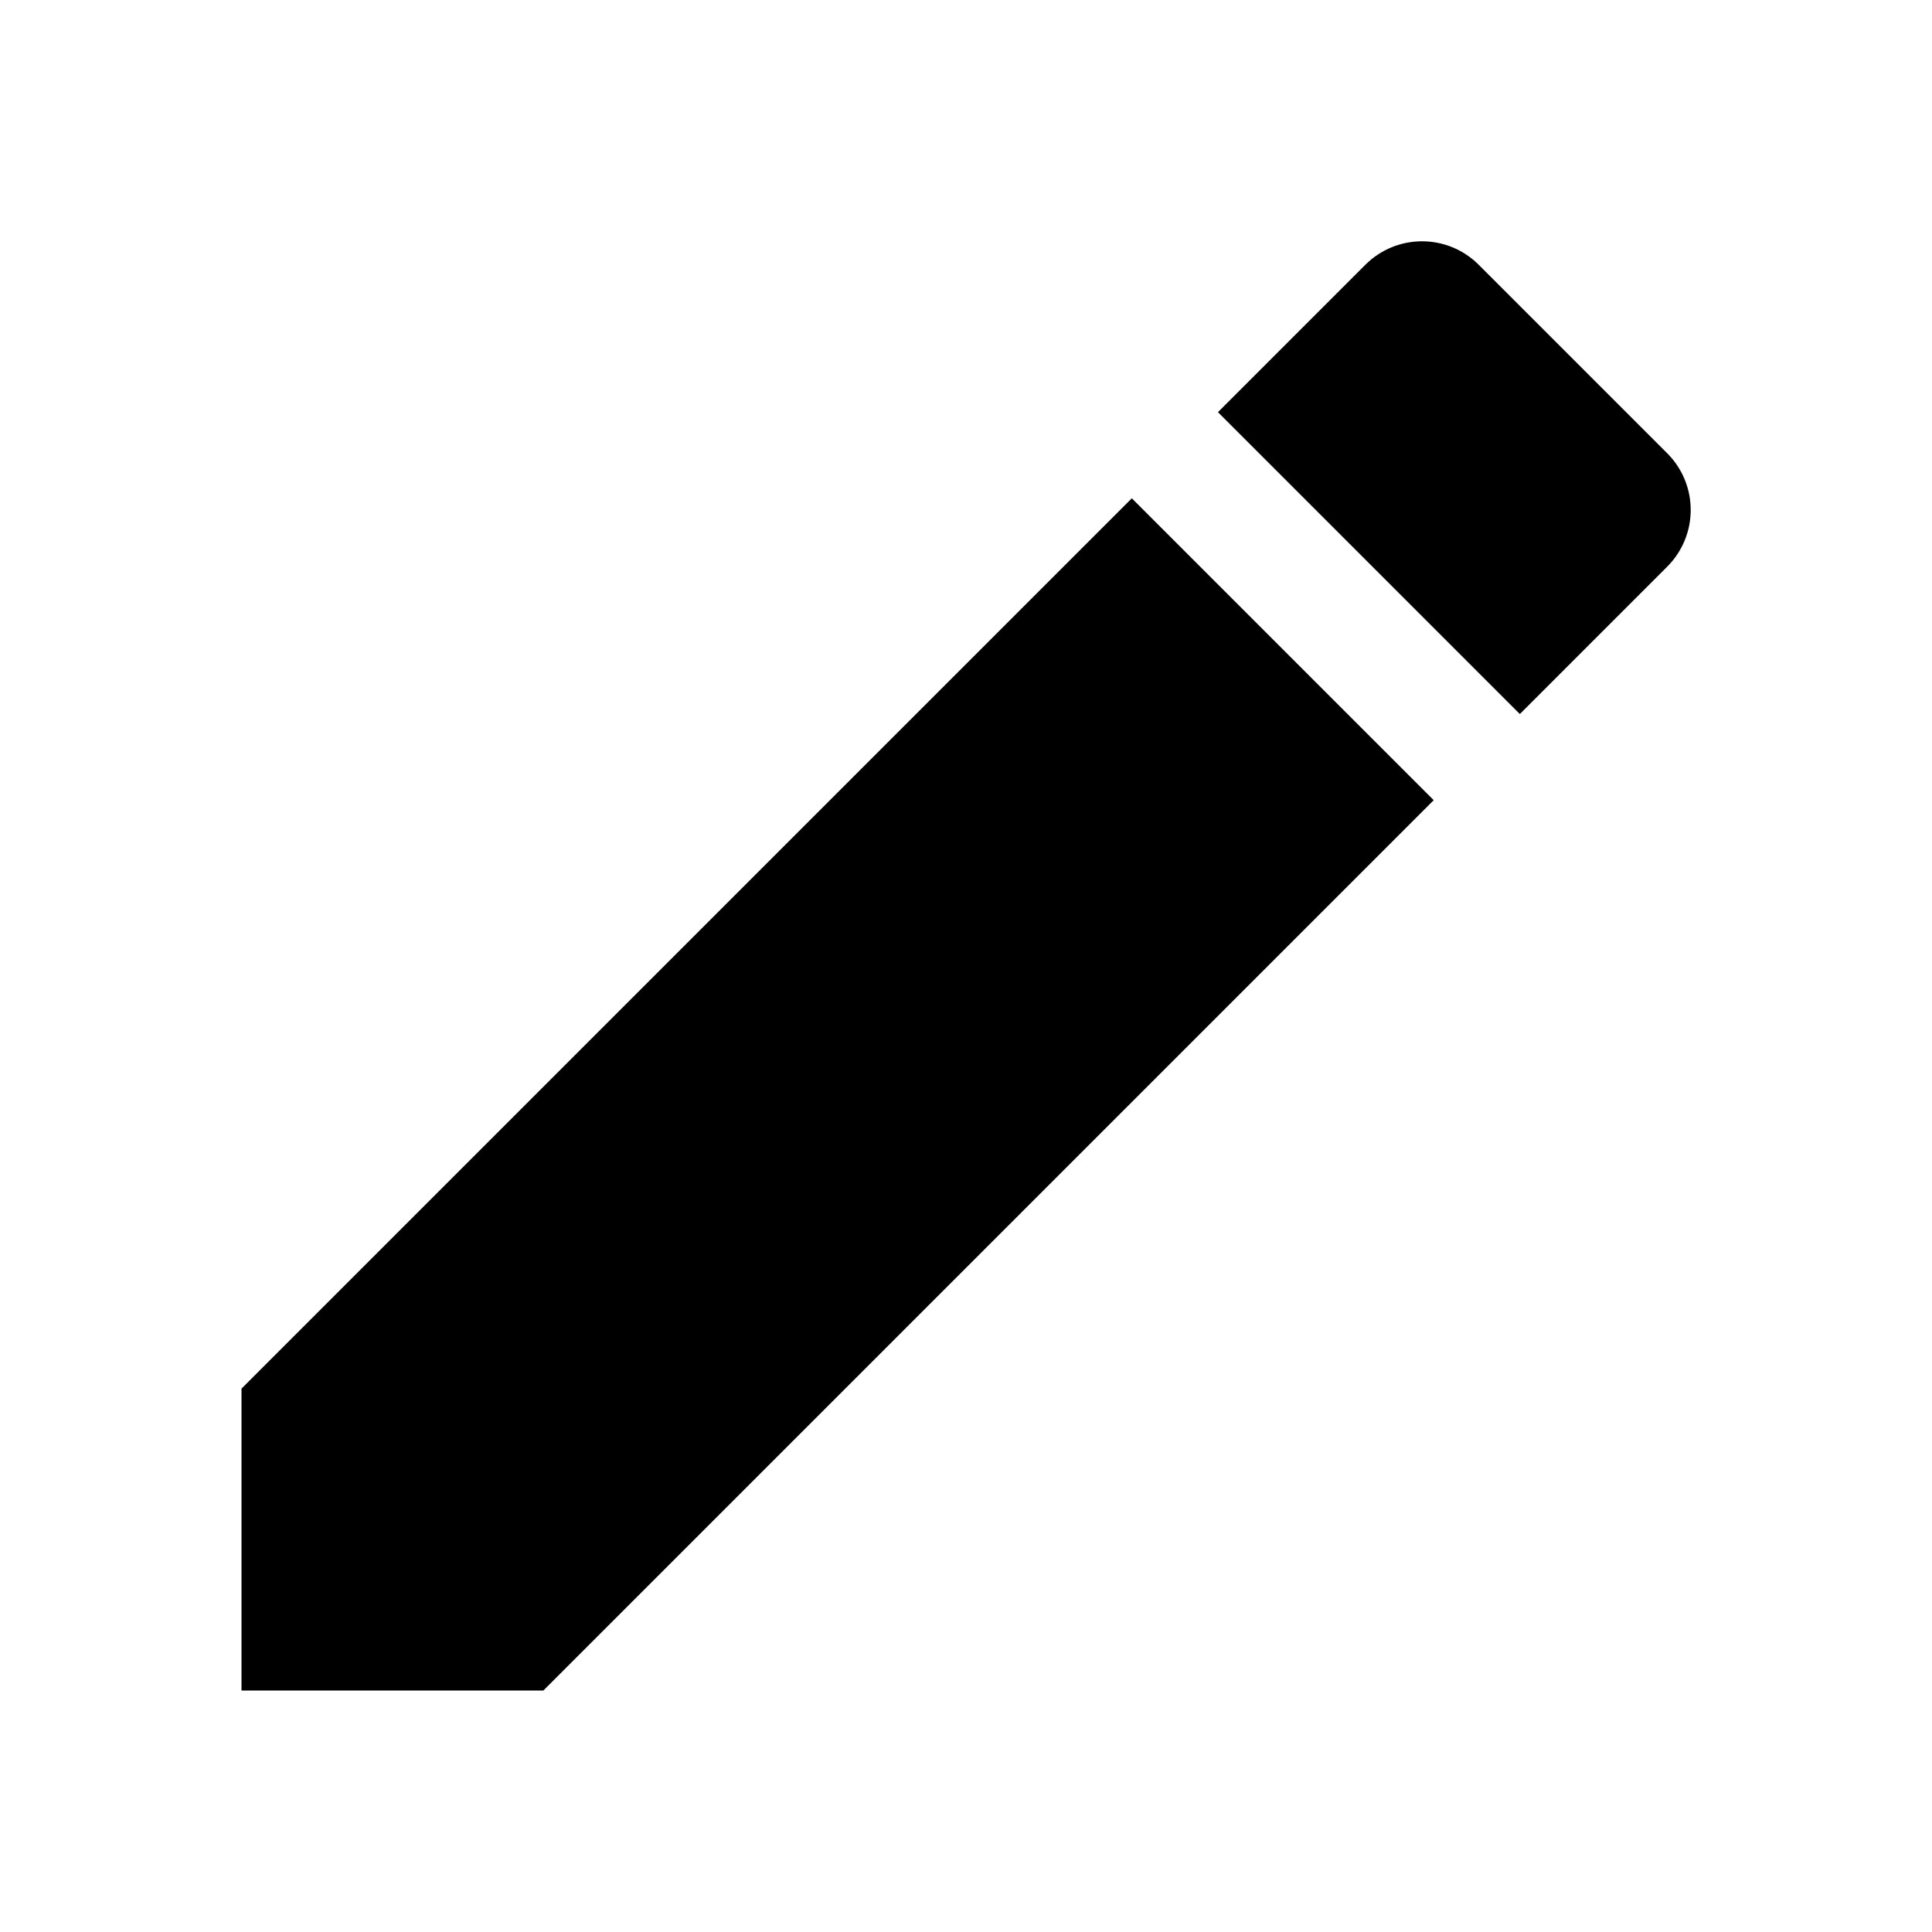
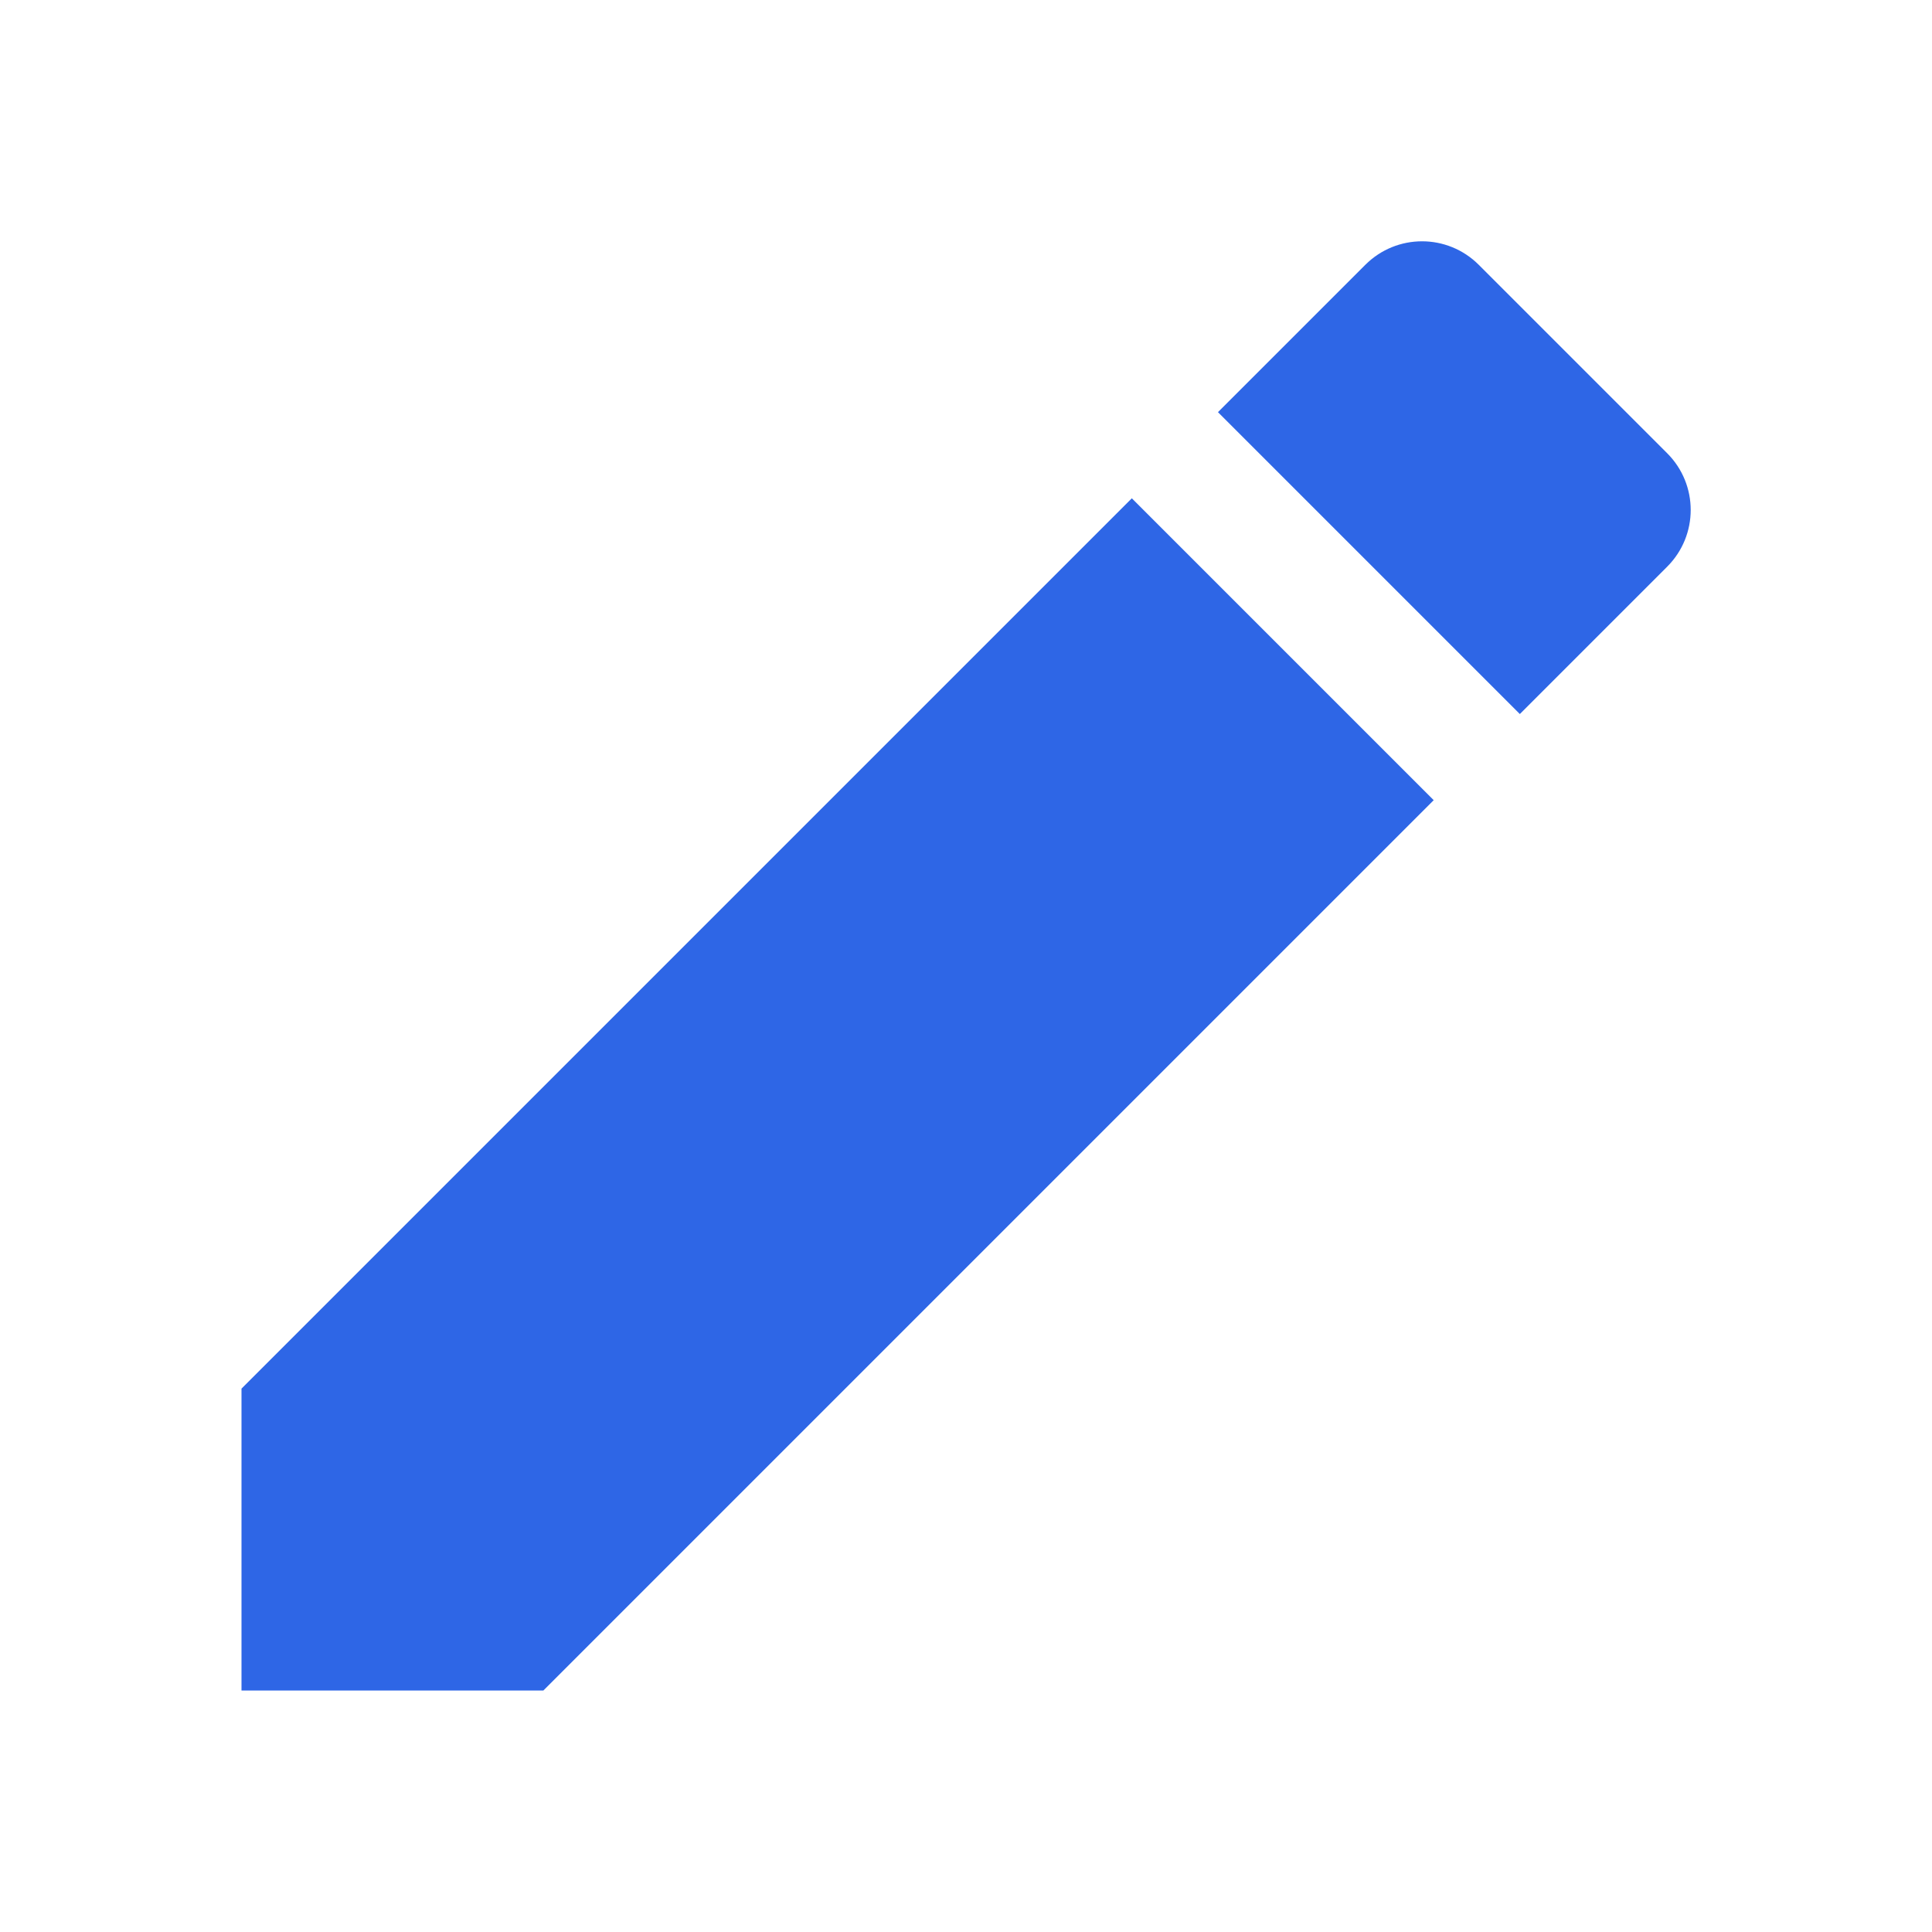
<svg xmlns="http://www.w3.org/2000/svg" width="24" height="24" viewBox="0 0 24 24" fill="none">
-   <path d="M3 17.25V21H6.75L17.81 9.94L14.06 6.19L3 17.25ZM20.71 7.04C21.1 6.65 21.1 6.02 20.71 5.63L18.37 3.29C17.98 2.9 17.35 2.9 16.96 3.29L15.13 5.12L18.88 8.87L20.71 7.04V7.04Z" fill="currentColor" />
+   <path d="M3 17.25V21H6.75L17.81 9.94L14.06 6.19L3 17.25ZM20.71 7.04C21.1 6.65 21.1 6.02 20.71 5.63L18.37 3.29C17.98 2.9 17.35 2.9 16.96 3.29L15.13 5.12L18.88 8.87L20.71 7.04V7.04Z" fill="#2E66E6" />
</svg>
